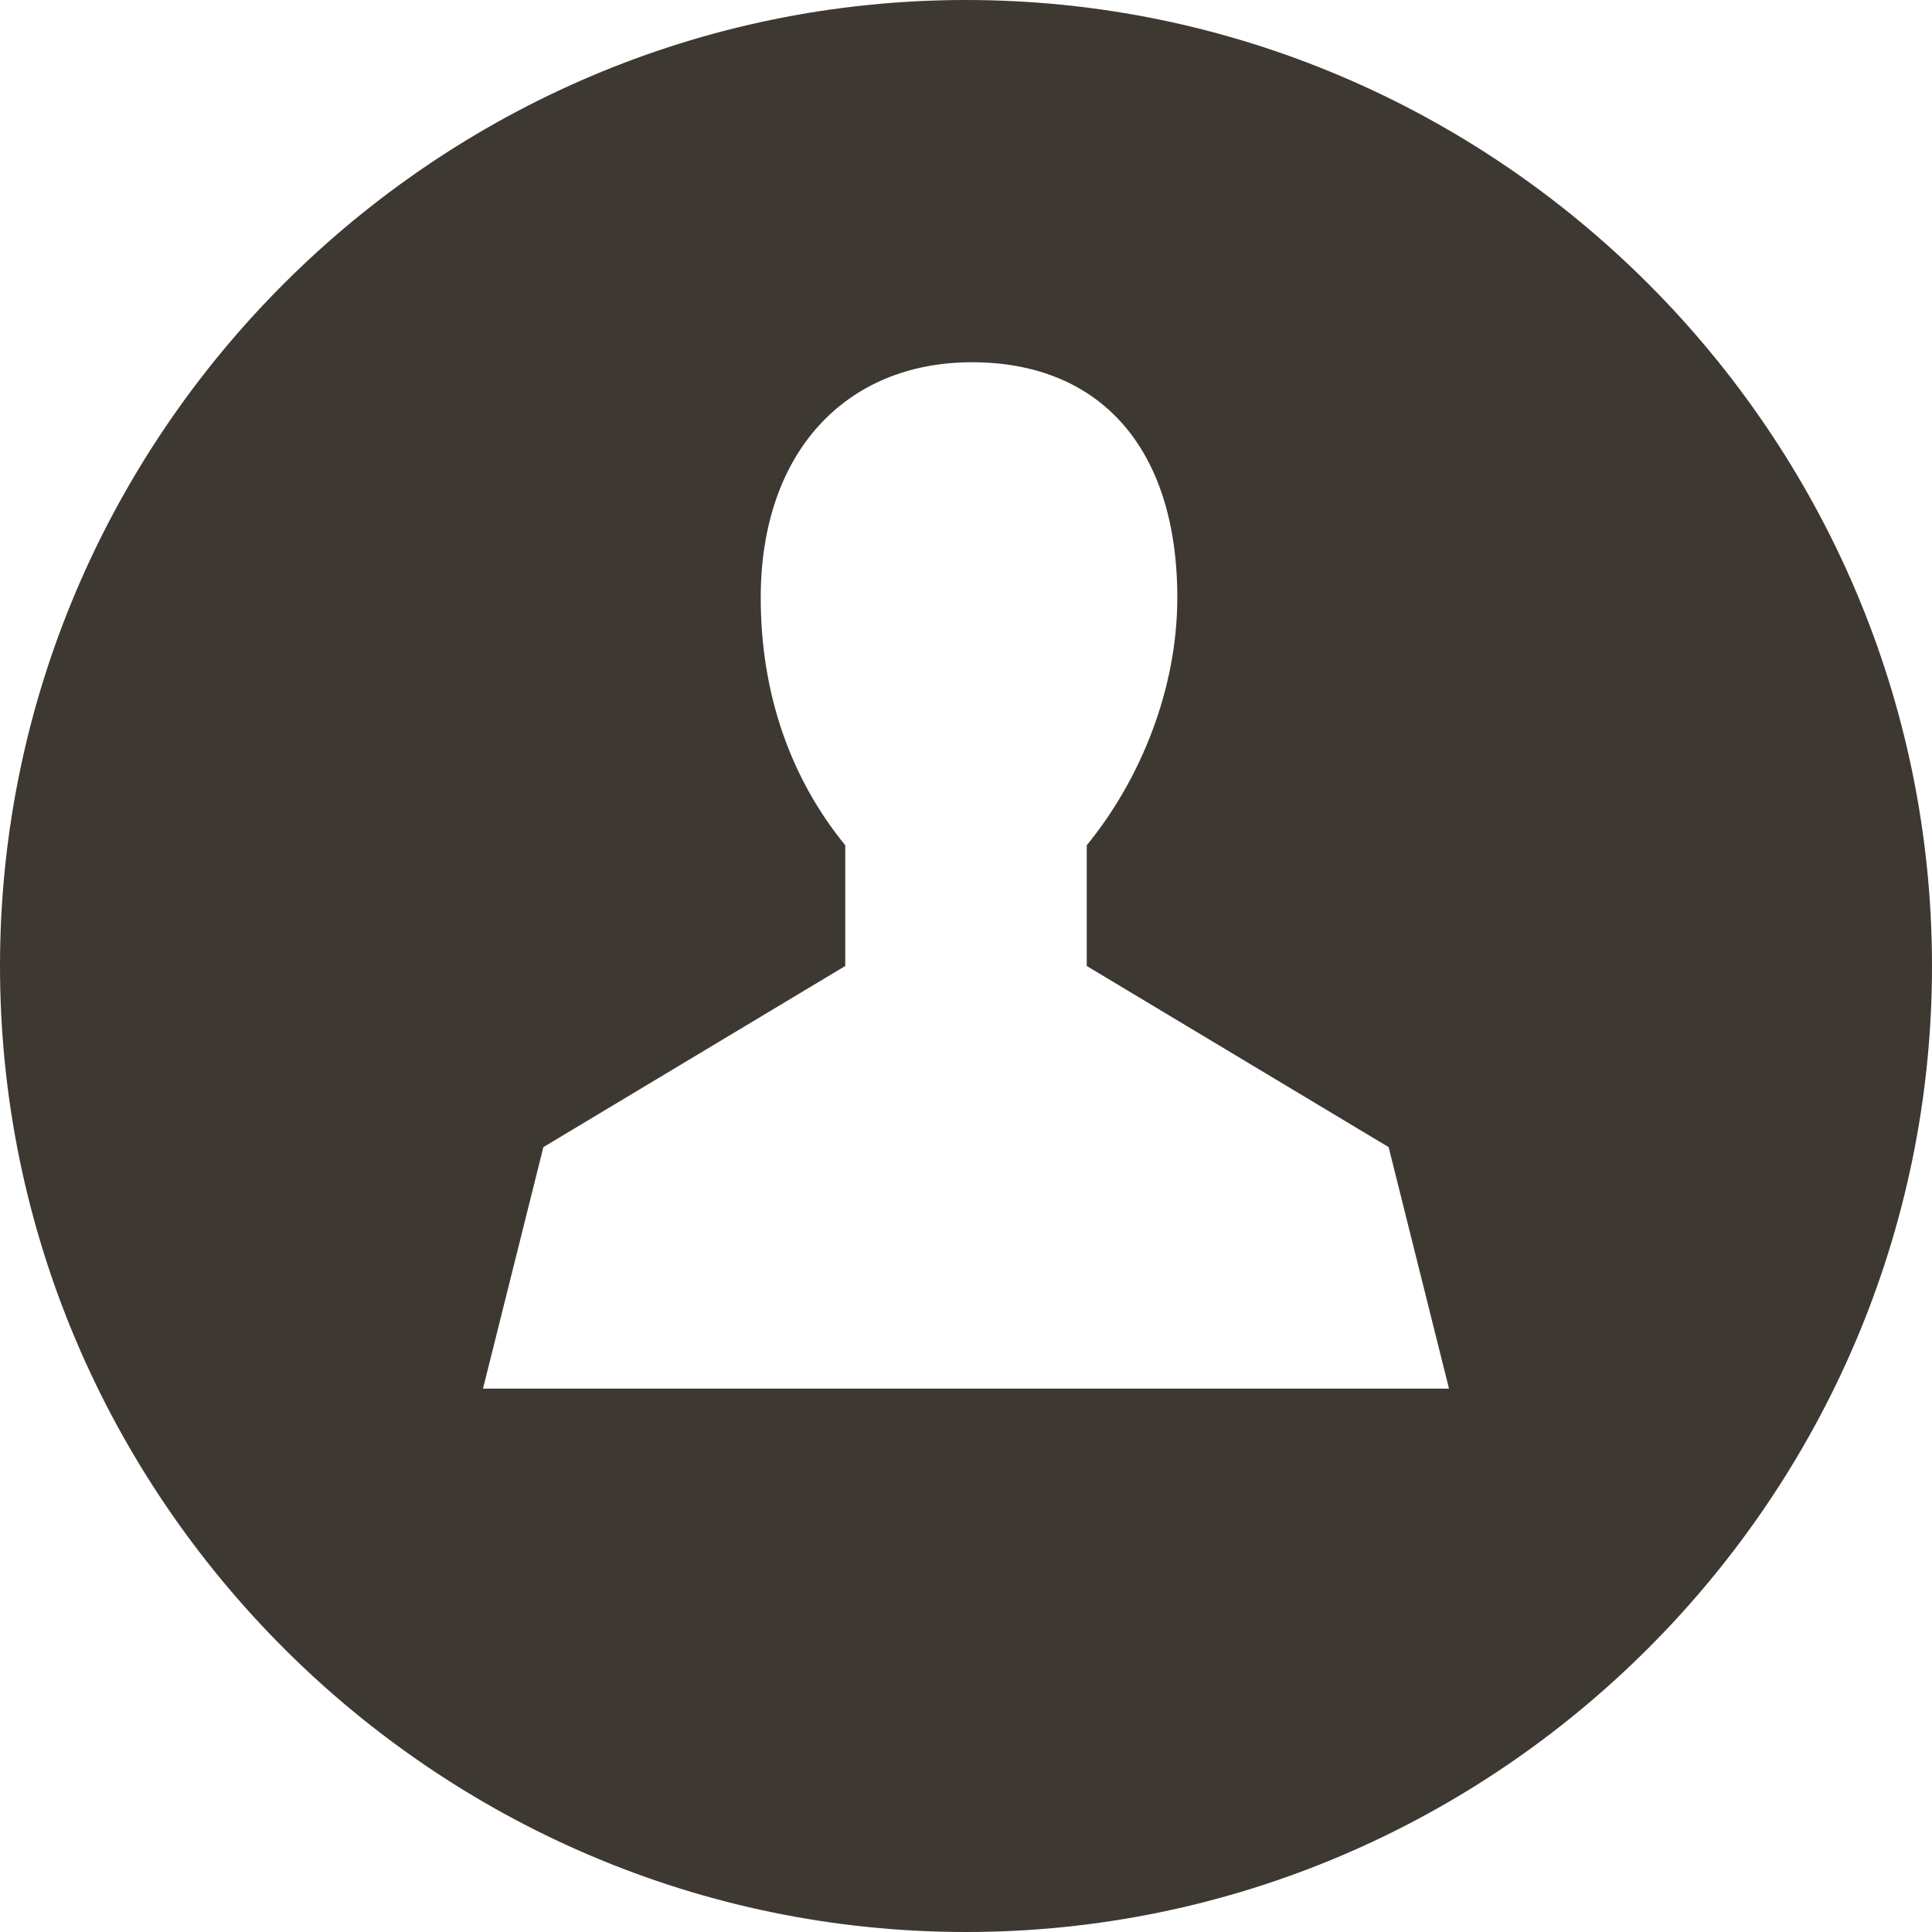
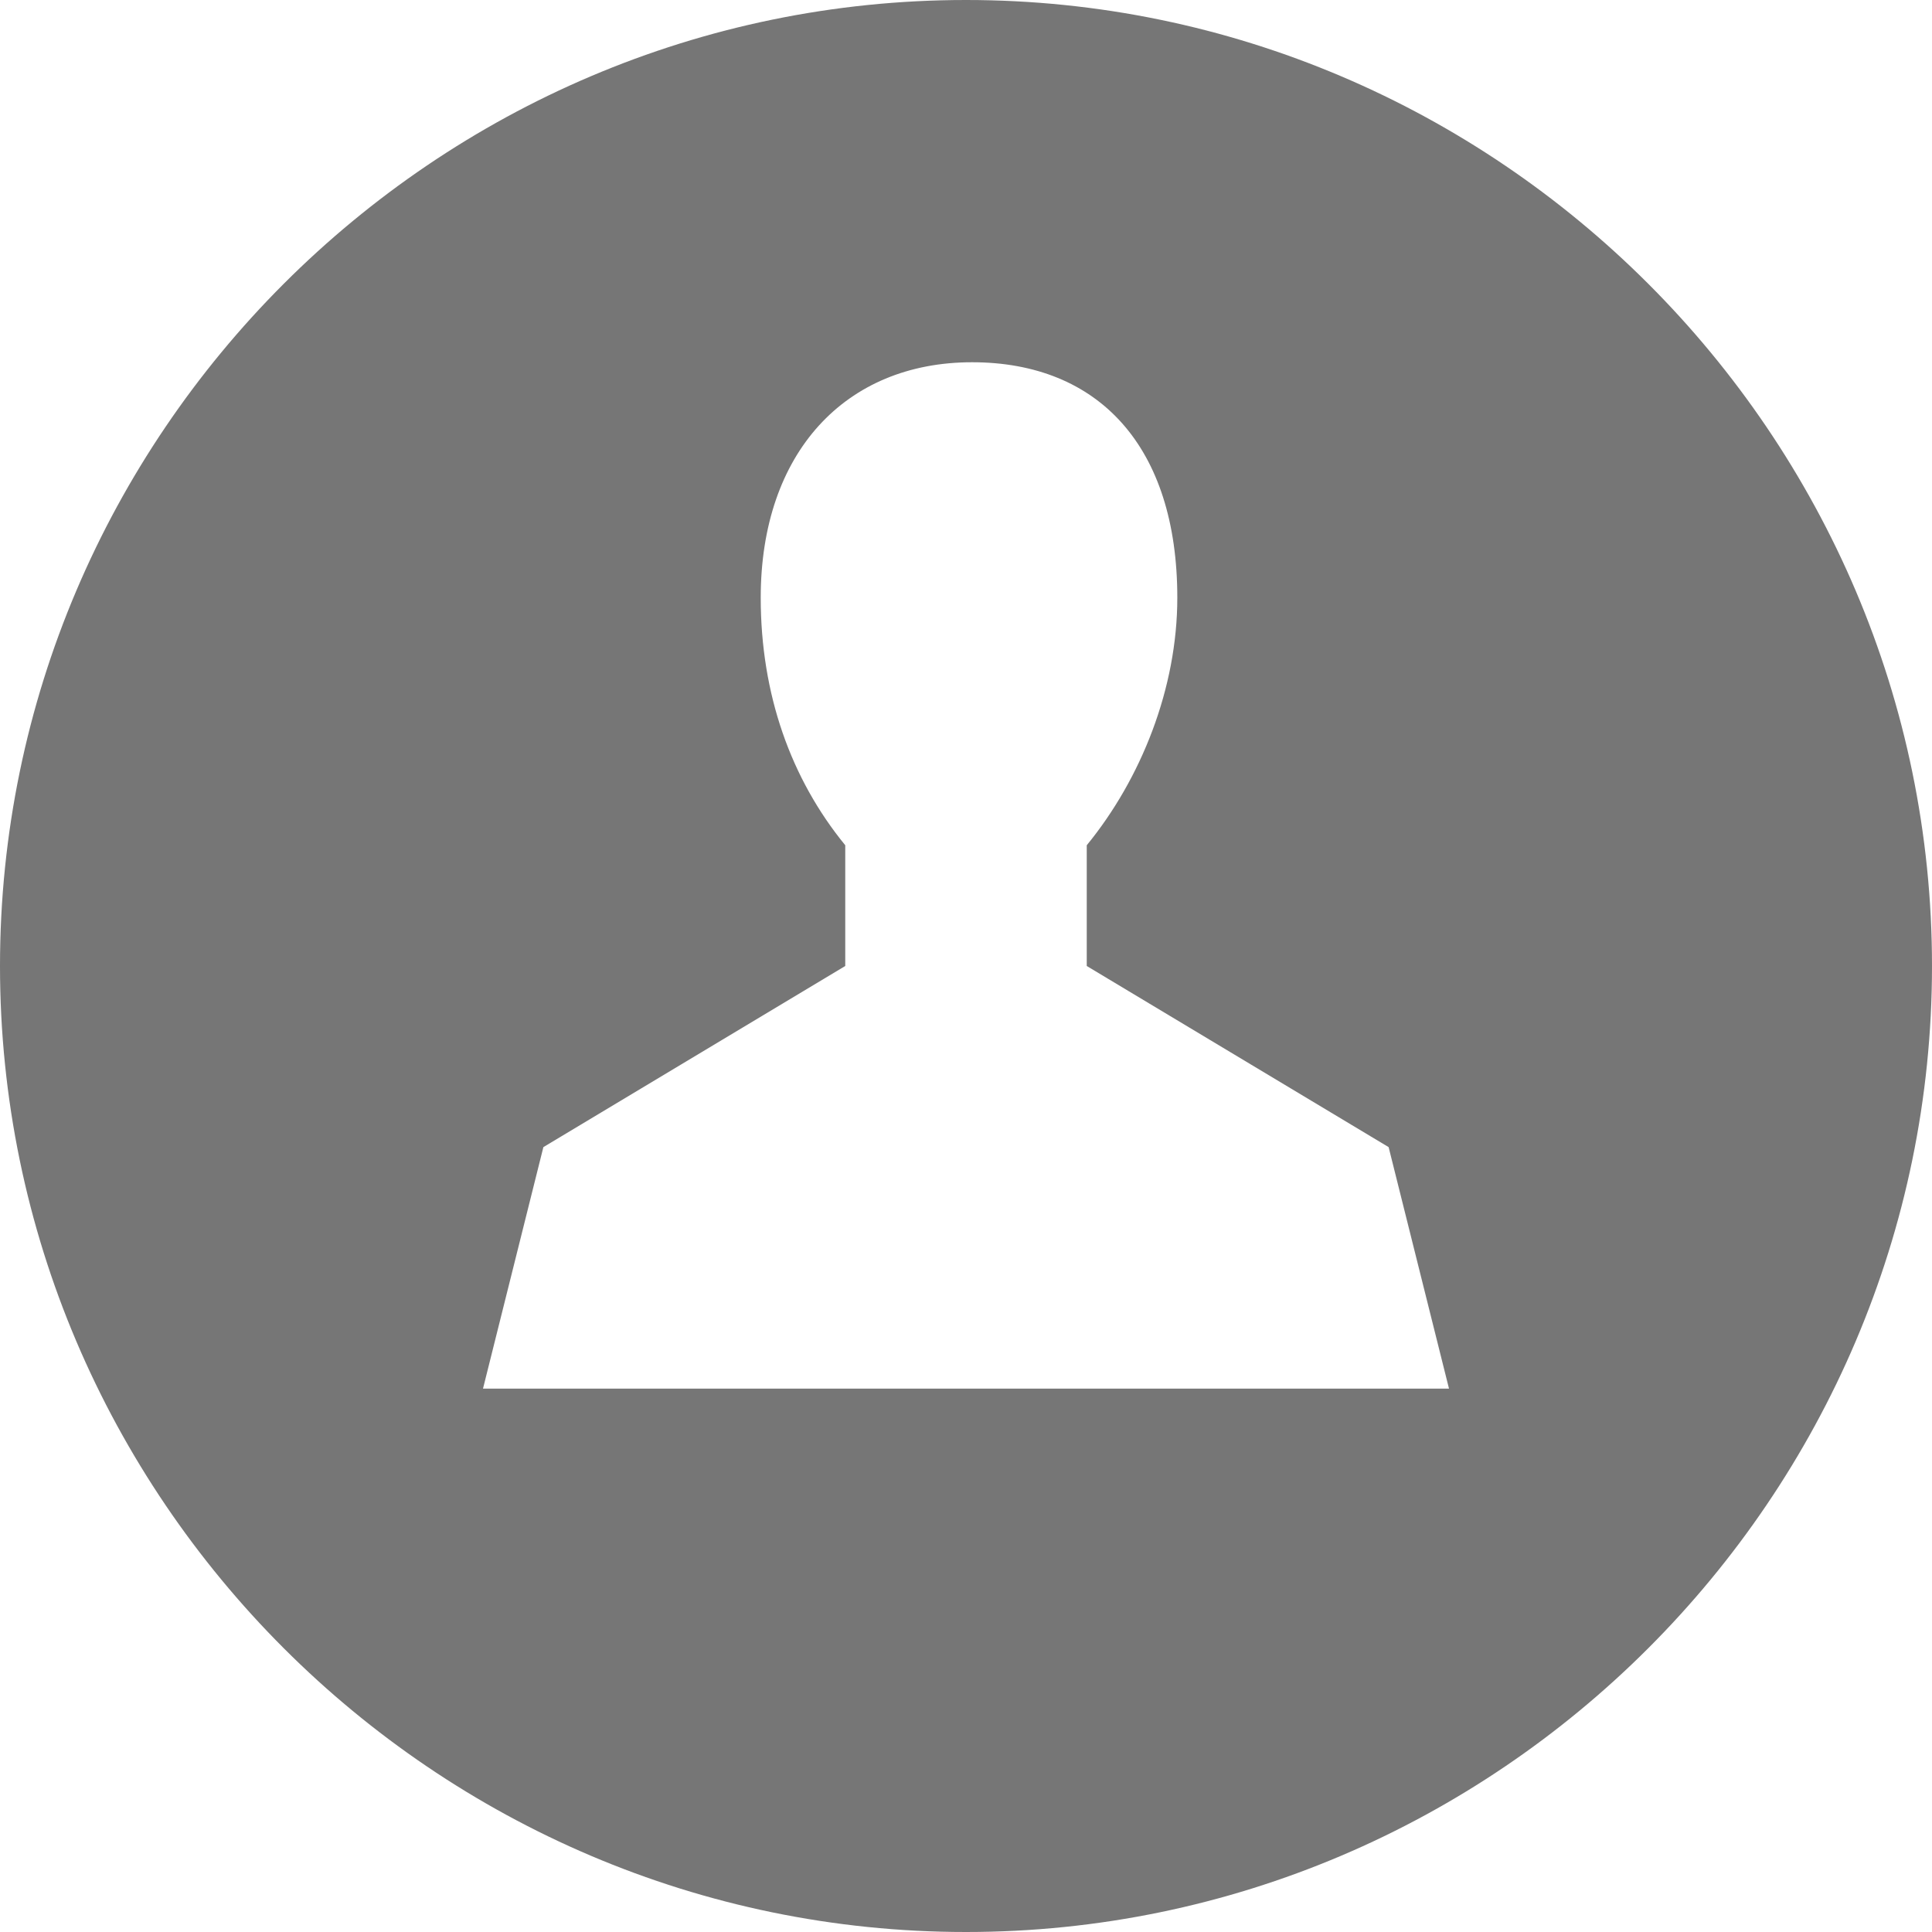
<svg xmlns="http://www.w3.org/2000/svg" version="1.1" id="Layer_1" x="0px" y="0px" width="32px" height="32px" viewBox="0 0 32 32" enable-background="new 0 0 32 32" xml:space="preserve">
-   <path fill="#3e3832" d="M16,0C7.2,0,0,7.2,0,16c0,8.8,7.2,16,16,16s16-7.2,16-16C32,7.2,24.8,0,16,0z M8,23l1-4l5-3l0-2  c-0.9-1.1-1.4-2.5-1.4-4.1C12.6,7.5,14,6,16.1,6s3.4,1.4,3.4,3.9c0,1.5-0.6,3-1.5,4.1v2l5,3l1,4H8z" />
+   <path fill="#767676" d="M16,0C7.2,0,0,7.2,0,16c0,8.8,7.2,16,16,16s16-7.2,16-16C32,7.2,24.8,0,16,0z M8,23l1-4l5-3l0-2  c-0.9-1.1-1.4-2.5-1.4-4.1C12.6,7.5,14,6,16.1,6s3.4,1.4,3.4,3.9c0,1.5-0.6,3-1.5,4.1v2l5,3l1,4H8z" />
</svg>
